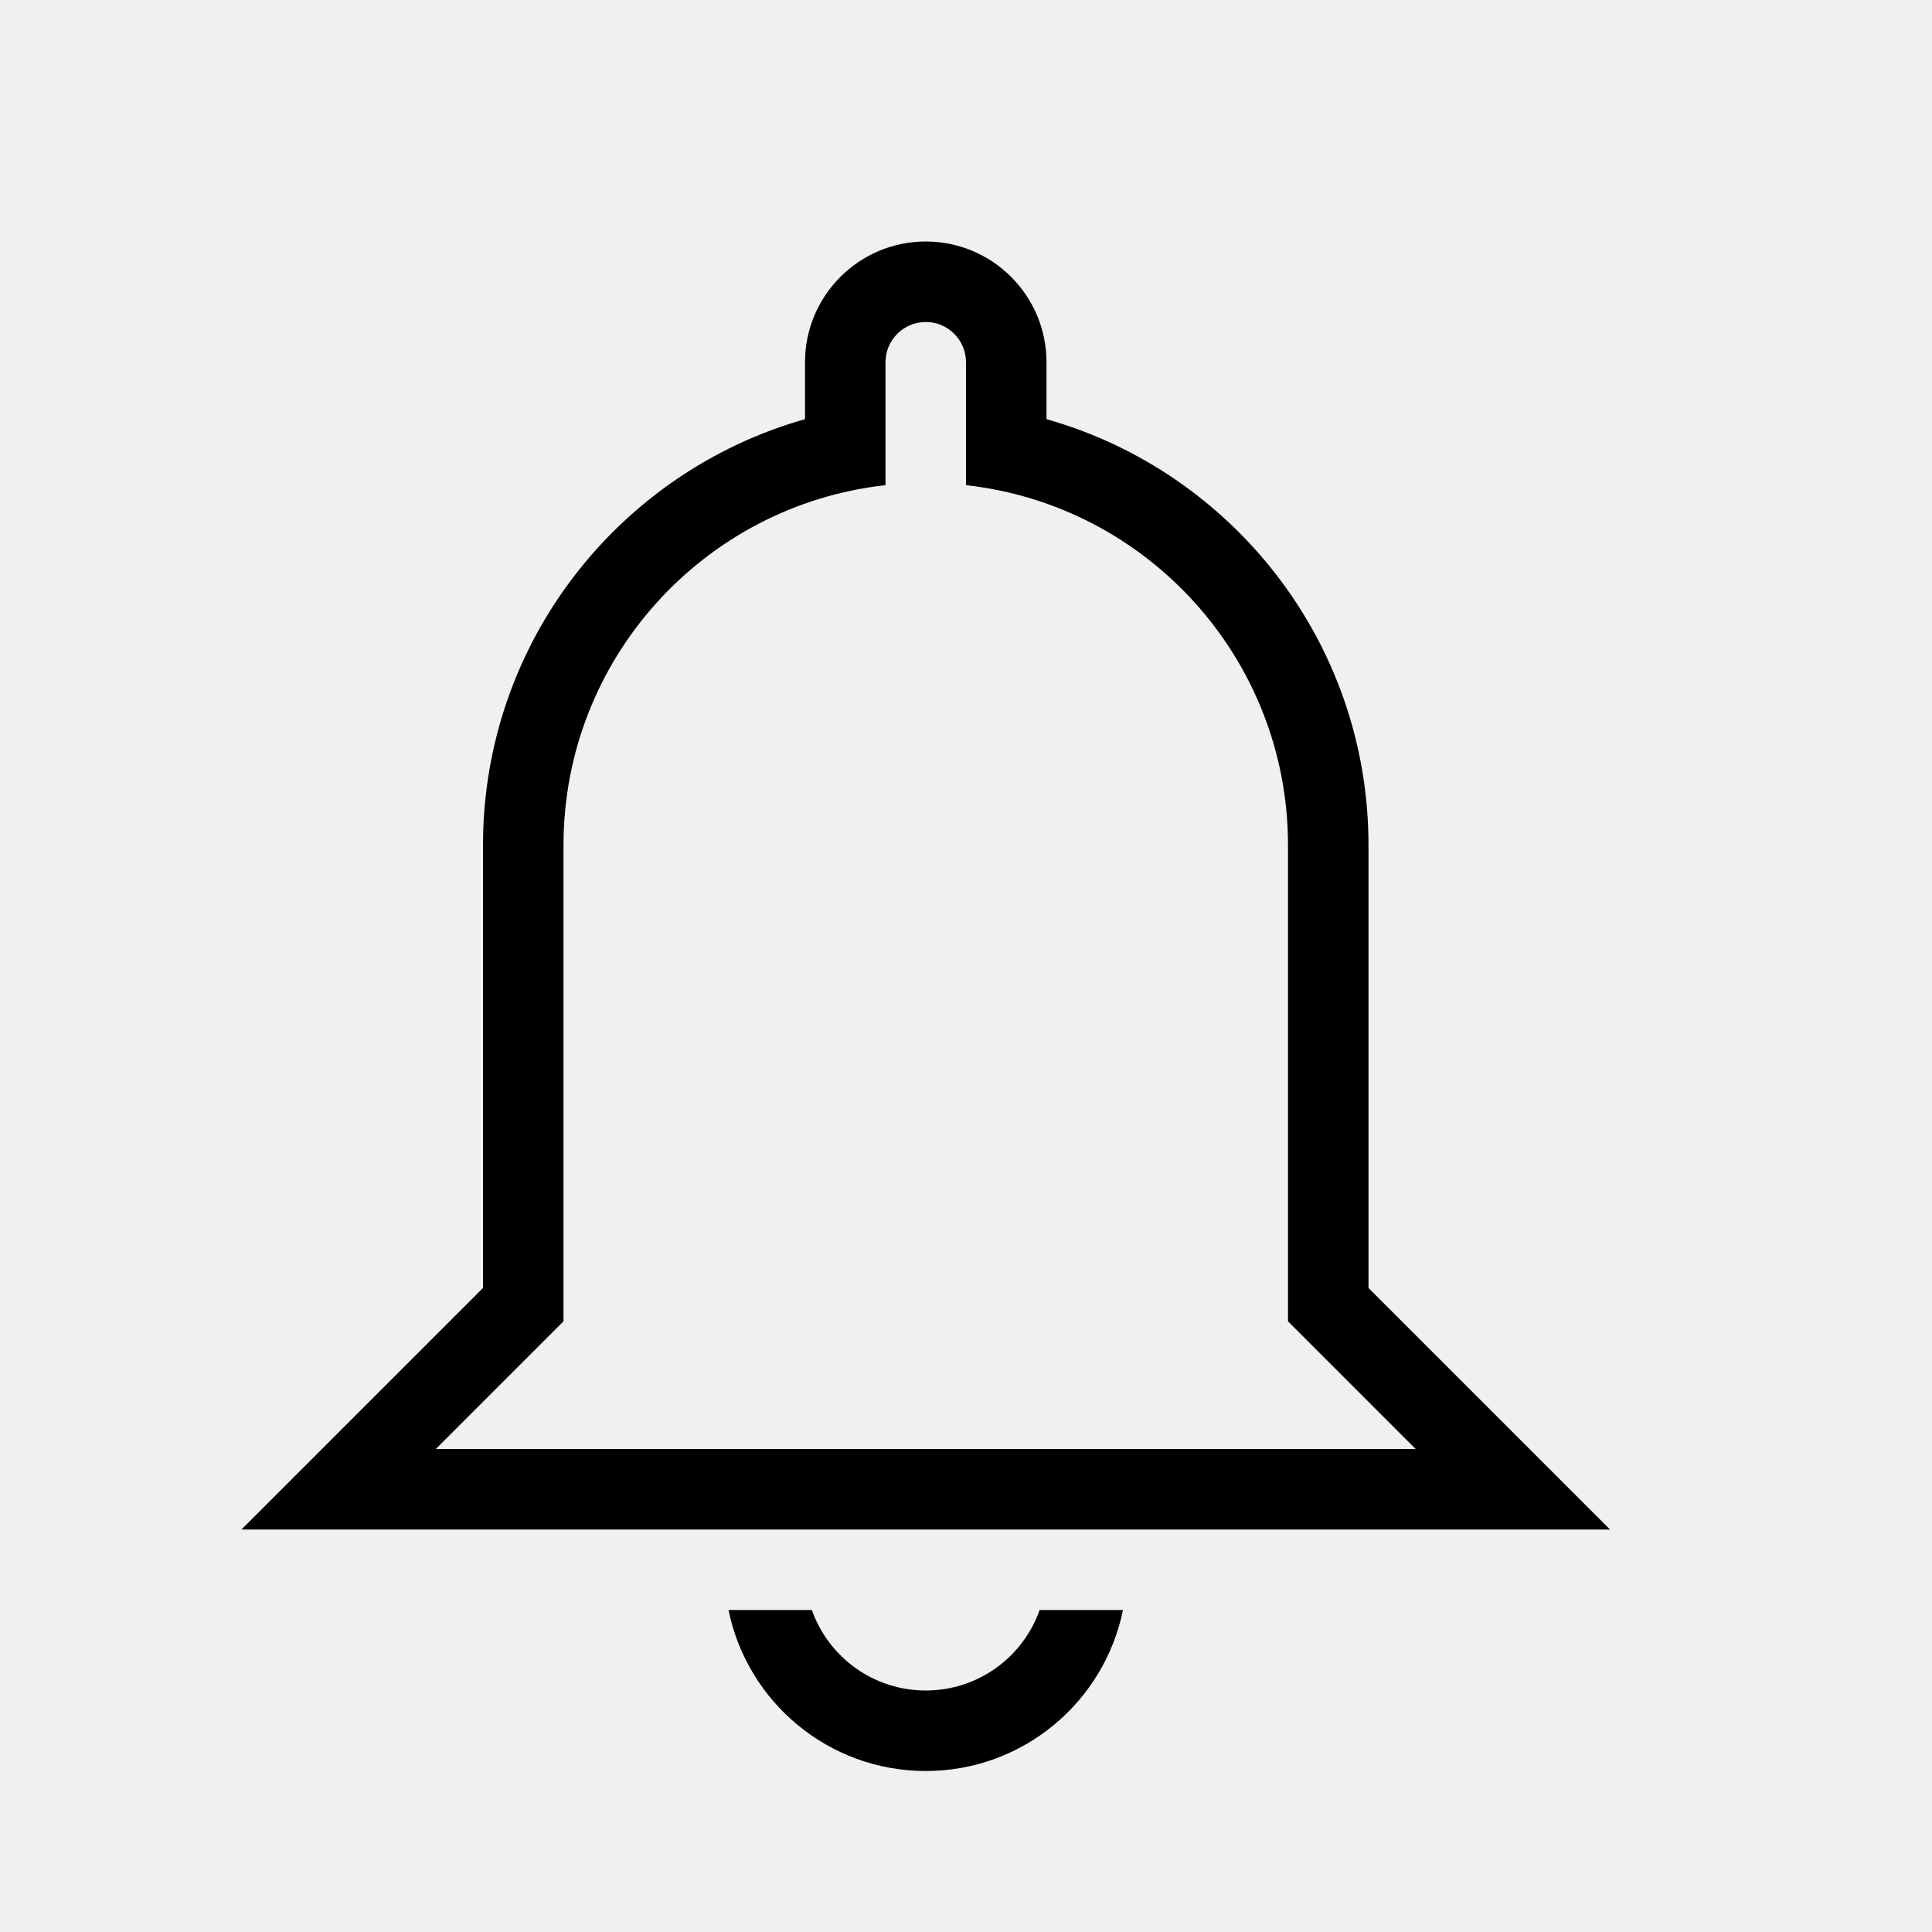
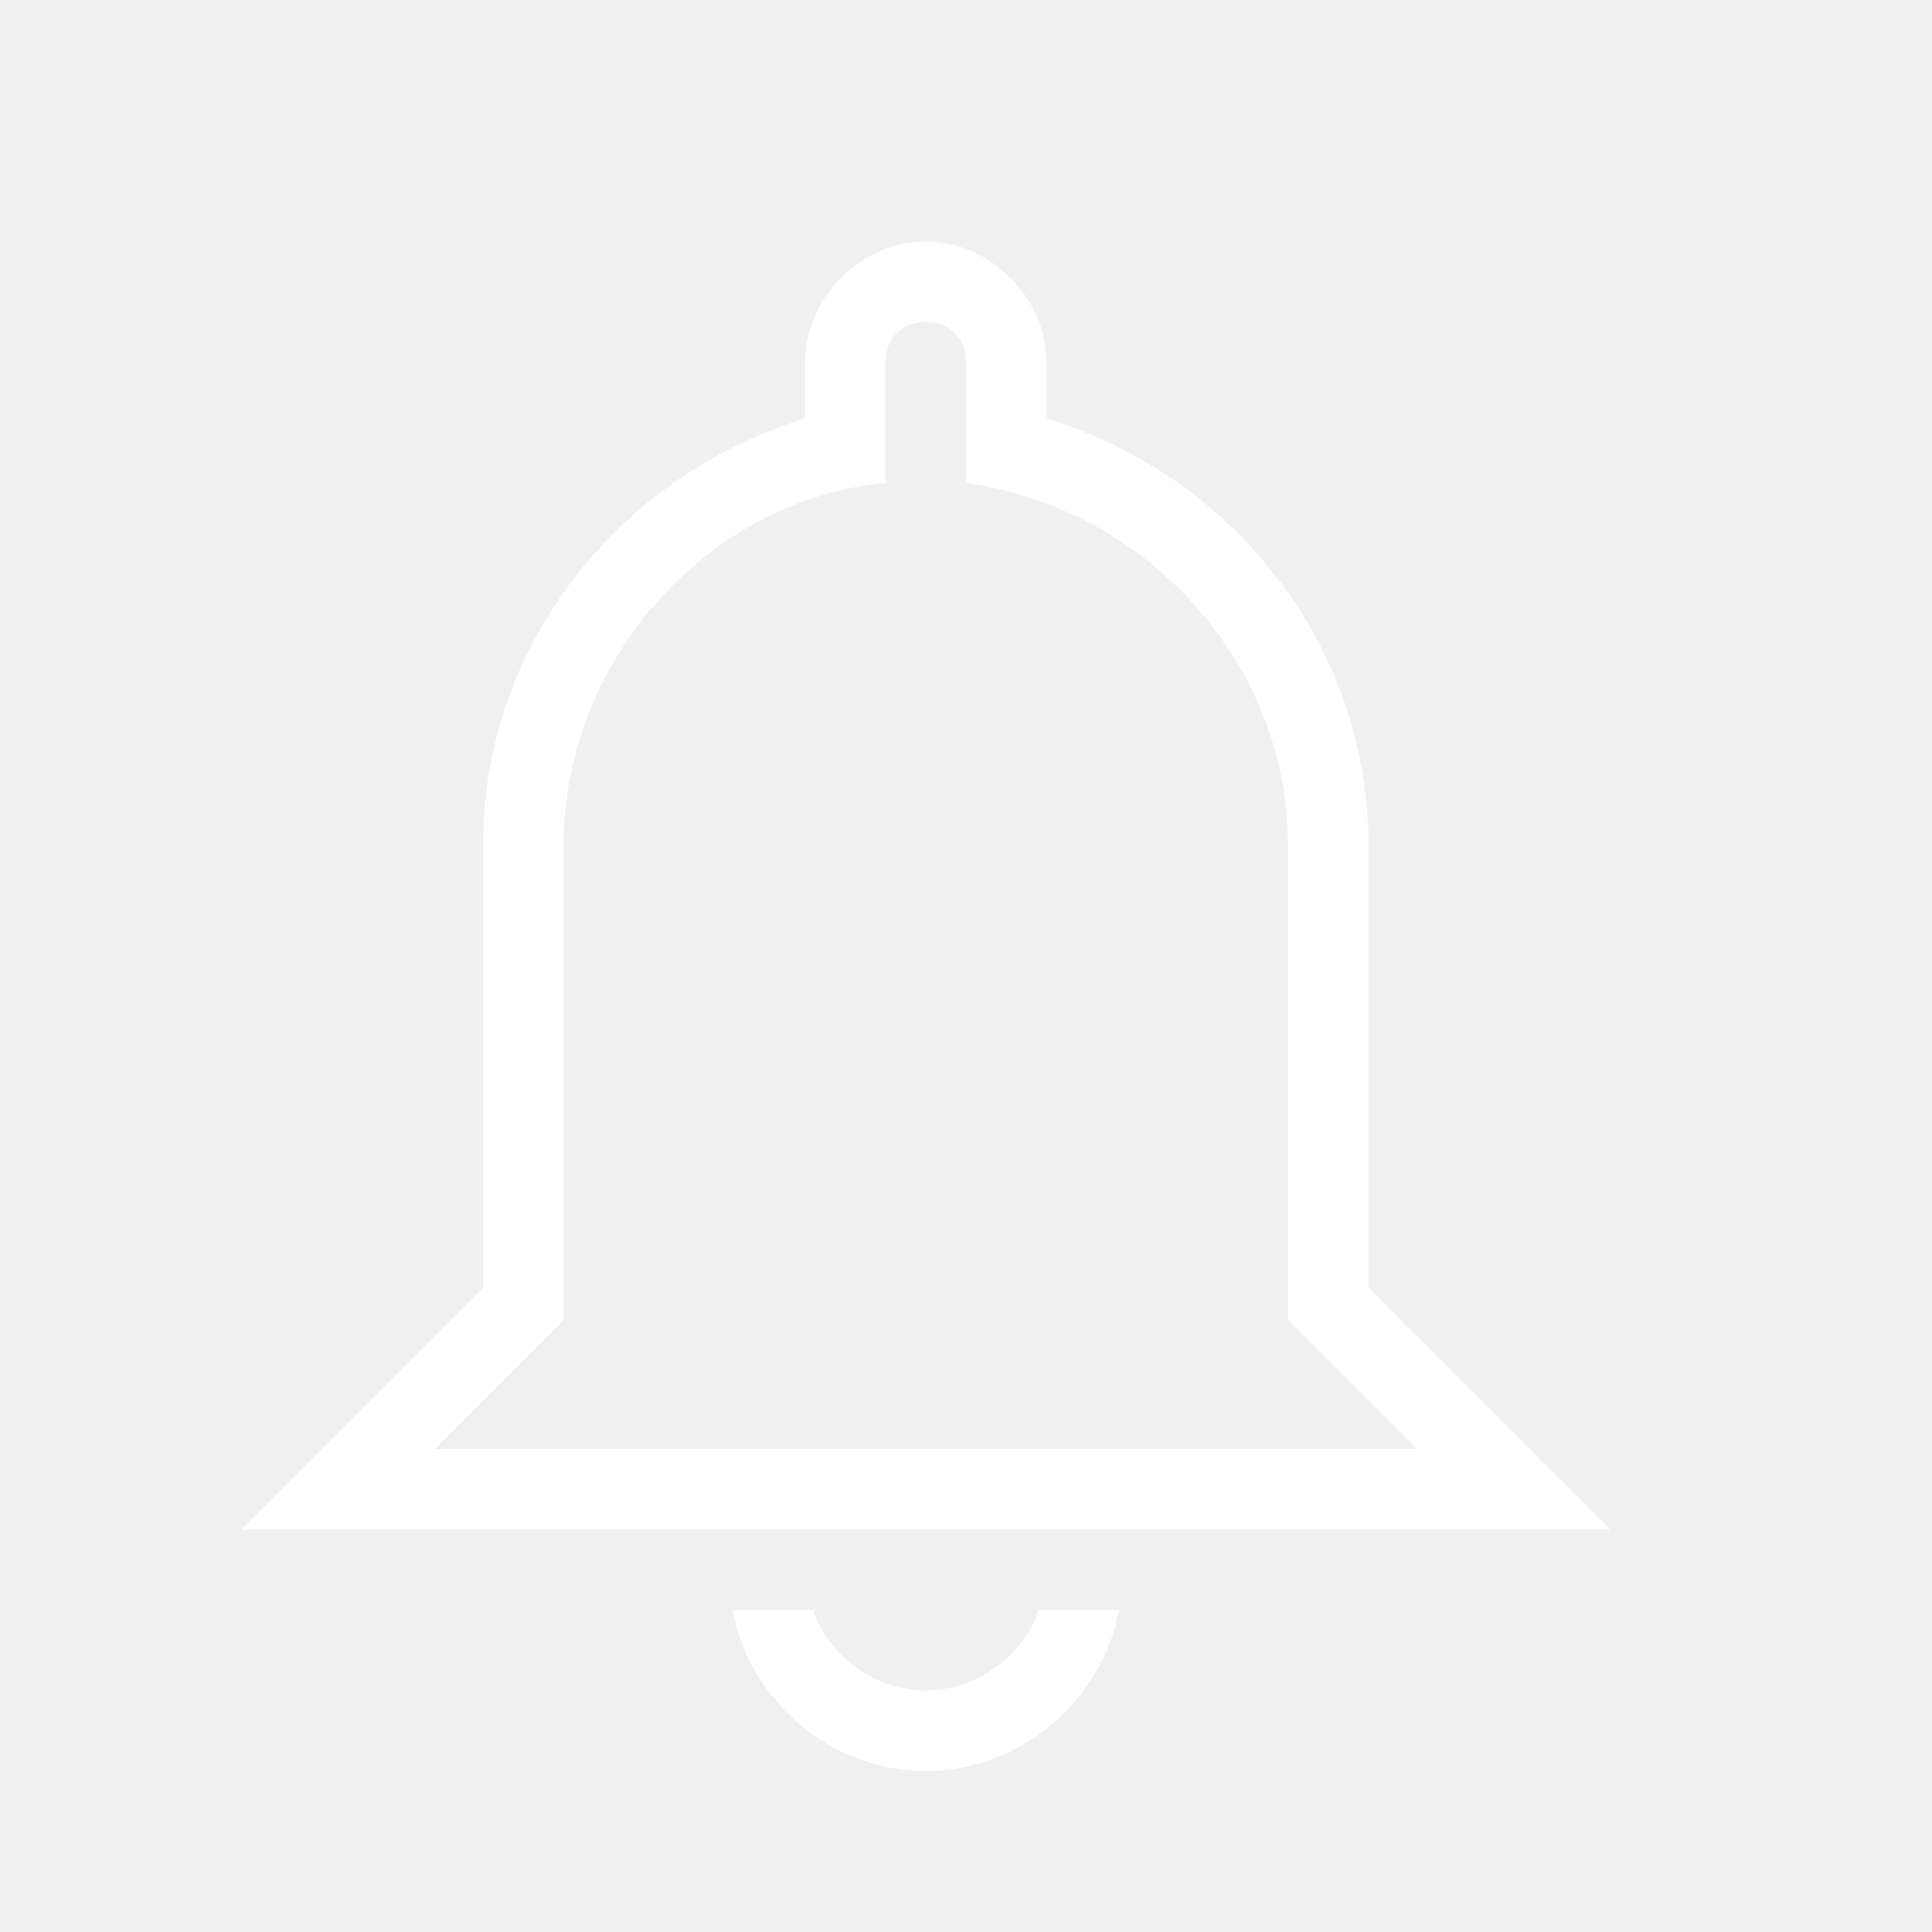
- <svg xmlns="http://www.w3.org/2000/svg" version="1.1" baseProfile="full" width="24" height="24" viewBox="0 0 24.00 24.00" enable-background="new 0 0 24.00 24.00" xml:space="preserve">
-   <path fill="#000000" fill-opacity="1" stroke-width="0.2" stroke-linejoin="round" d="M 12,4.5C 12,4.224 11.776,4 11.5,4C 11.224,4 11,4.224 11,4.5L 11,6.027C 8.75,6.276 7,8.184 7,10.5L 7,16.414L 5.414,18L 17.586,18L 16,16.414L 16,10.5C 16,8.184 14.25,6.276 12,6.027L 12,4.5 Z M 11.5,3C 12.328,3 13,3.672 13,4.5L 13,5.207C 15.309,5.86 17,7.982 17,10.5L 17,16L 20,19L 3,19L 6,16L 6,10.5C 6,7.982 7.691,5.86 10,5.207L 10,4.5C 10,3.672 10.672,3 11.5,3 Z M 11.5,22C 10.29,22 9.282,21.141 9.05,20L 10.085,20C 10.291,20.583 10.847,21 11.5,21C 12.153,21 12.709,20.583 12.915,20L 13.95,20C 13.718,21.141 12.71,22 11.5,22 Z " />
+ <svg xmlns="http://www.w3.org/2000/svg" version="1.1" id="Layer_1" x="0px" y="0px" viewBox="0 0 24 24" style="enable-background:new 0 0 24 24;" xml:space="preserve">
+   <style type="text/css">
+ 	.st0{fill:#FFFFFF;}
+ </style>
+   <path class="st0" d="M12,4.5C12,4.2,11.8,4,11.5,4S11,4.2,11,4.5V6c-2.2,0.2-4,2.2-4,4.5v5.9L5.4,18h12.2L16,16.4v-5.9  c0-2.3-1.8-4.2-4-4.5V4.5z M11.5,3C12.3,3,13,3.7,13,4.5v0.7c2.3,0.7,4,2.8,4,5.3V16l3,3H3l3-3l0-5.5C6,8,7.7,5.9,10,5.2V4.5  C10,3.7,10.7,3,11.5,3z M11.5,22c-1.2,0-2.2-0.9-2.4-2h1c0.2,0.6,0.8,1,1.4,1s1.2-0.4,1.4-1h1C13.7,21.1,12.7,22,11.5,22z" />
</svg>
